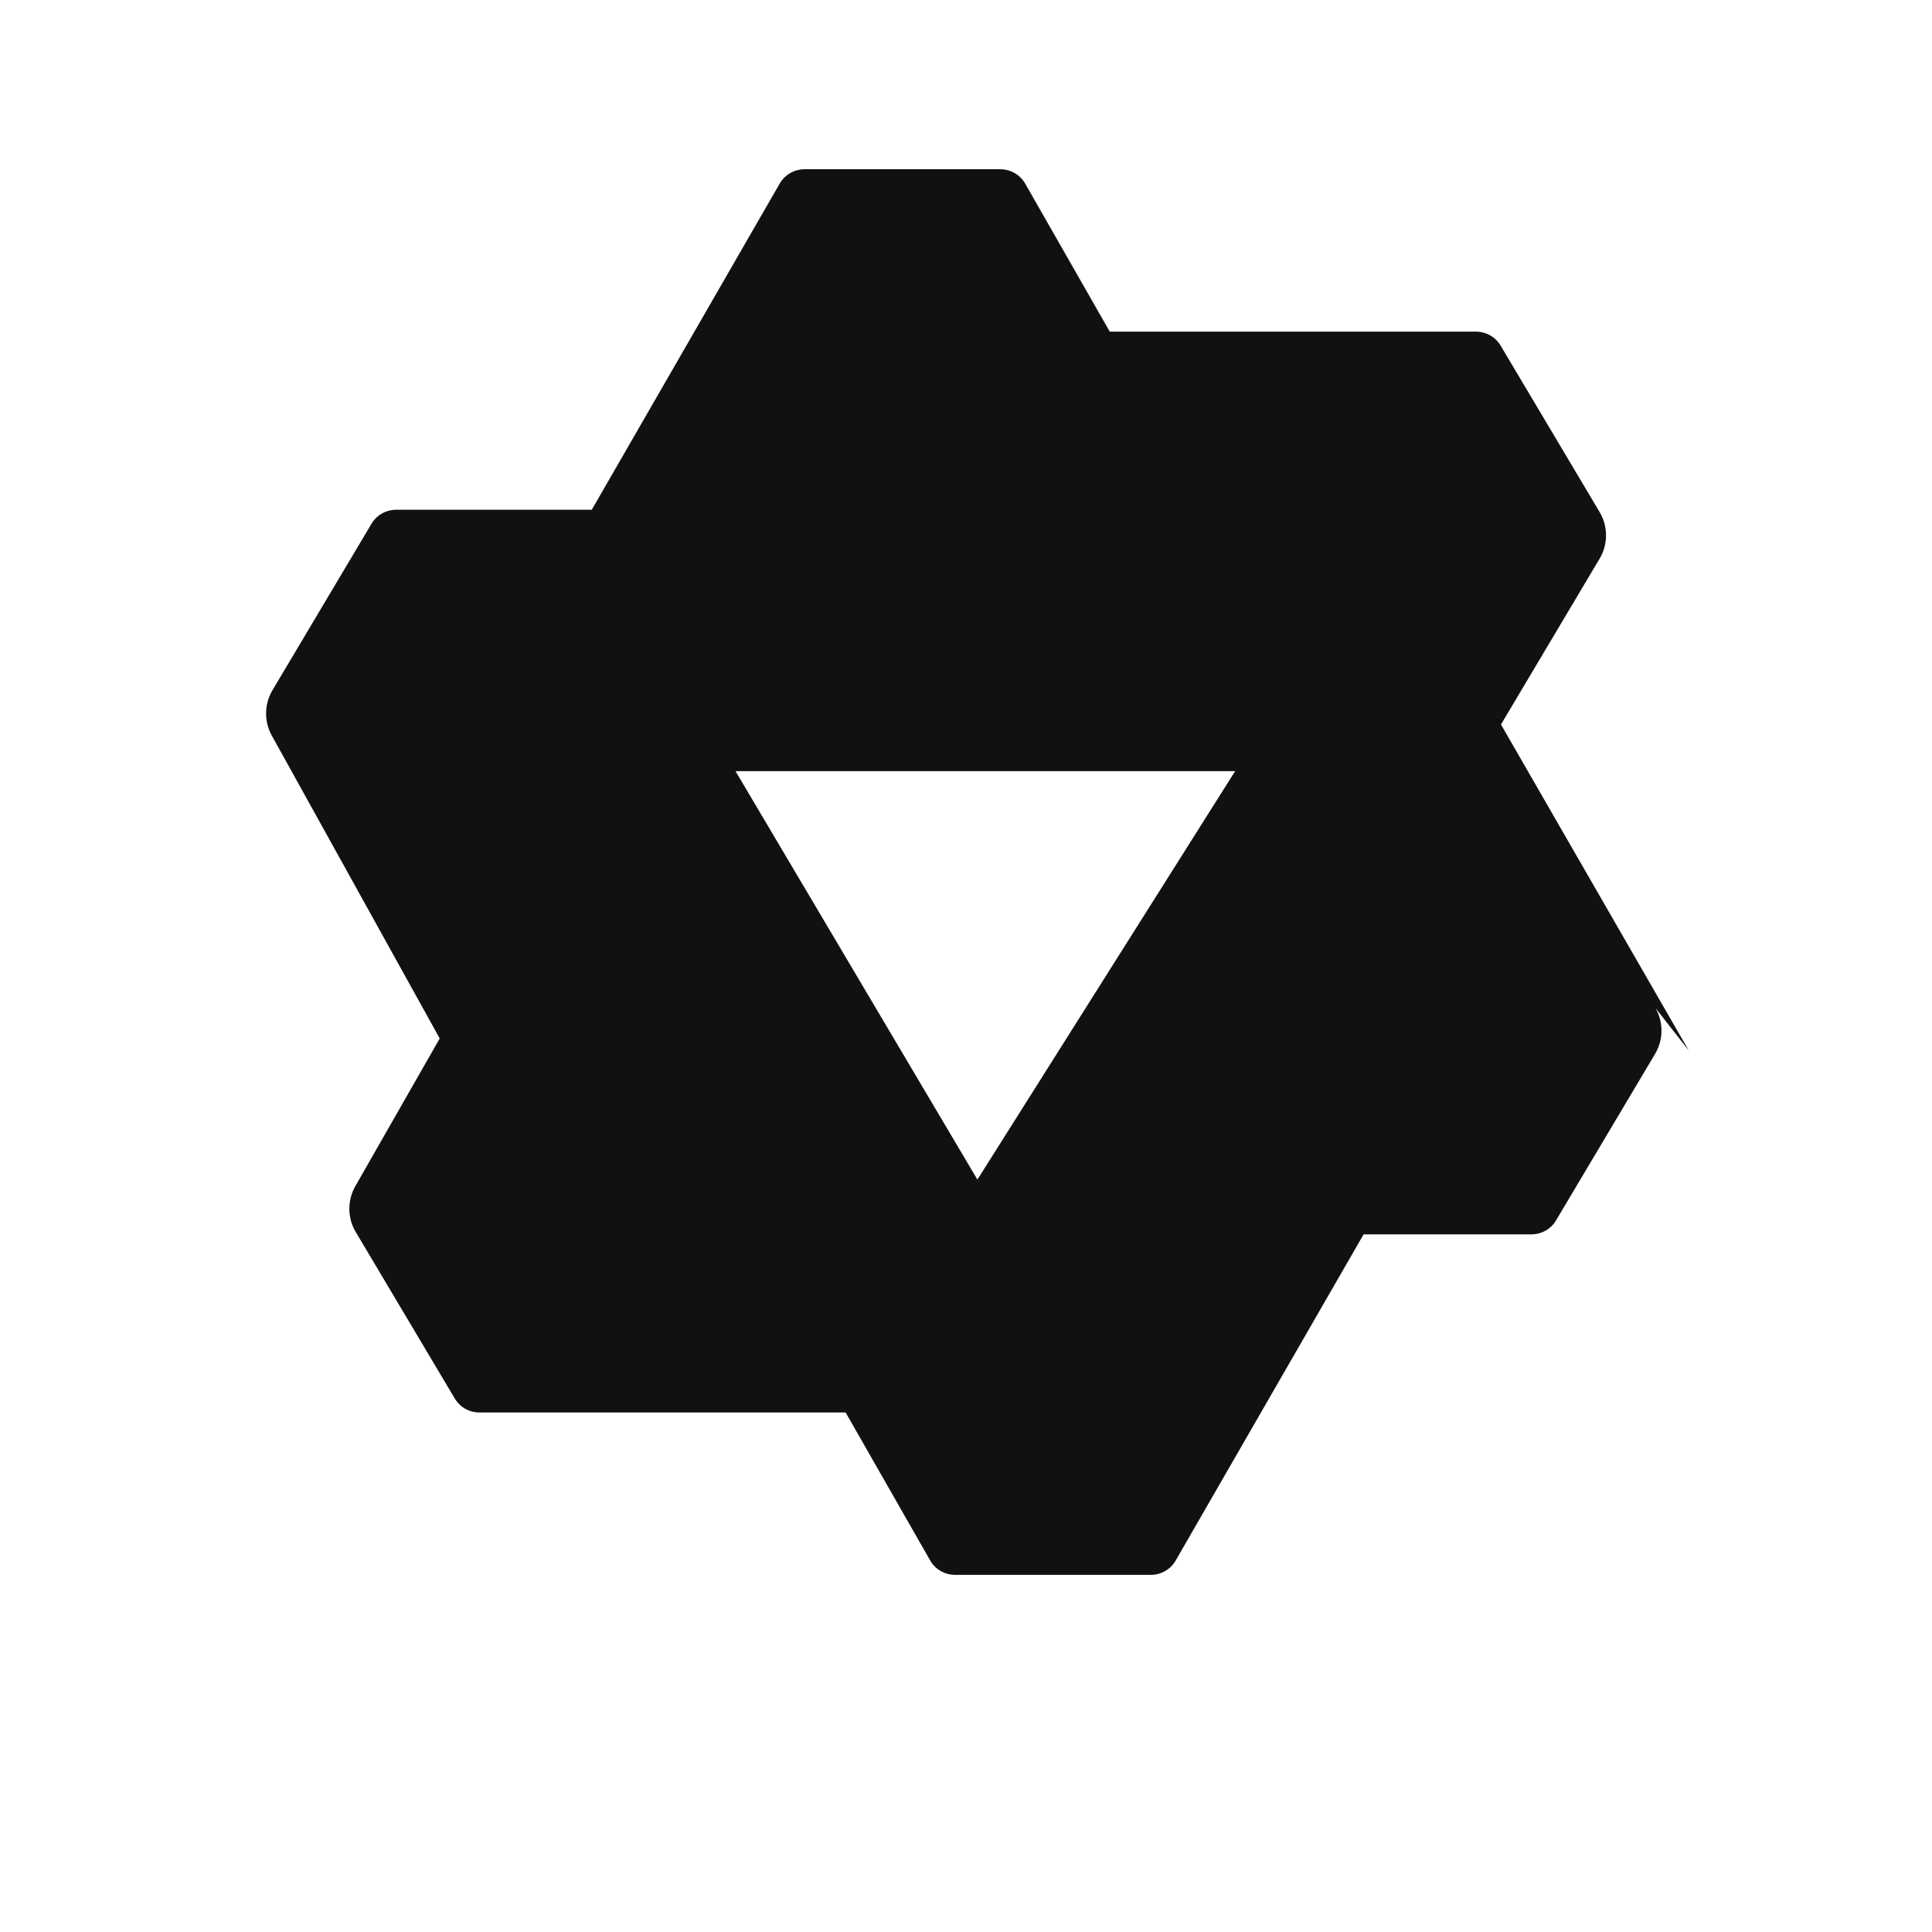
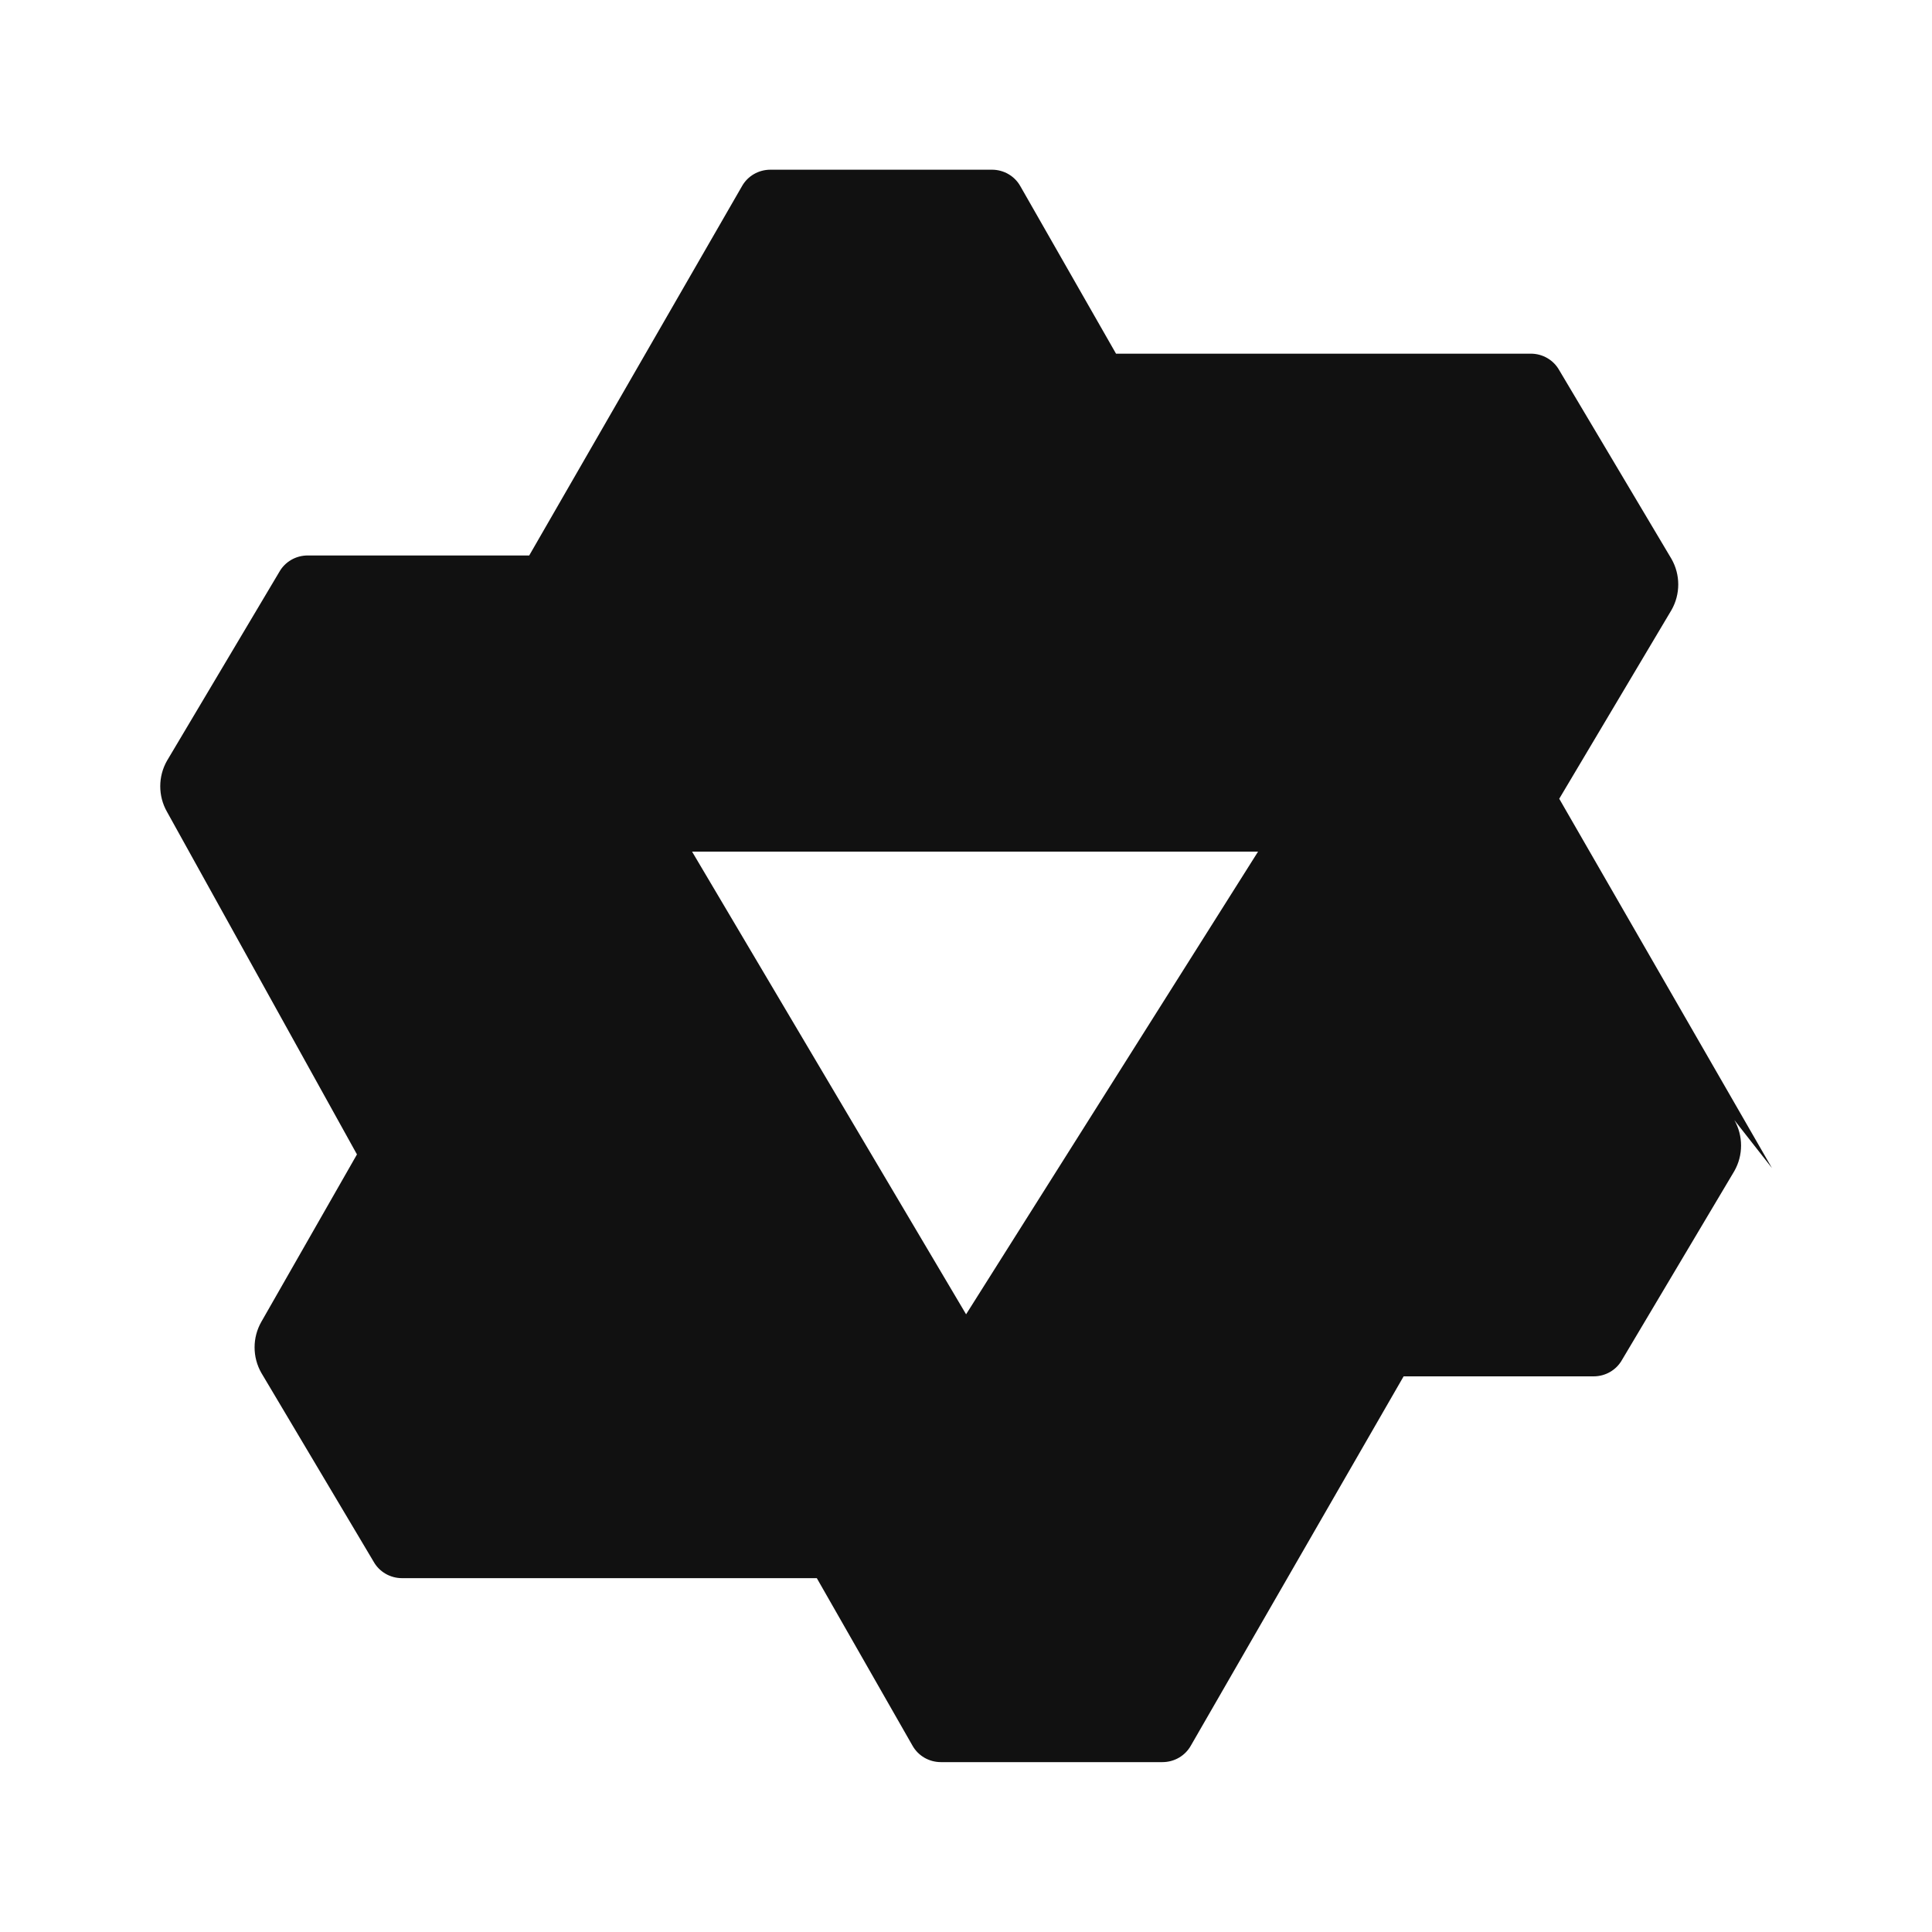
- <svg xmlns="http://www.w3.org/2000/svg" width="200" height="200" viewBox="0 0 200 200" fill="none">
+ <svg xmlns="http://www.w3.org/2000/svg" viewBox="12.902 2.013 176.54 176.54" fill="none">
  <path fill-rule="evenodd" clip-rule="evenodd" d="M174.82 108.75L155.38 75L165.64 57.75C166.46 56.31 166.46 54.53 165.64 53.09L155.38 35.84C154.86 34.91 153.87 34.33 152.78 34.33H114.88L106.14 19.03C105.62 18.1 104.63 17.52 103.54 17.52H83.3C82.21 17.52 81.22 18.1 80.7 19.03L61.26 52.77H41.02C39.93 52.77 38.94 53.35 38.42 54.28L28.16 71.53C27.34 72.97 27.34 74.75 28.16 76.19L45.52 107.5L36.78 122.8C35.96 124.24 35.96 126.02 36.78 127.46L47.04 144.71C47.56 145.64 48.55 146.22 49.64 146.22H87.54L96.28 161.52C96.8 162.45 97.79 163.03 98.88 163.03H119.12C120.21 163.03 121.2 162.45 121.72 161.52L141.16 127.78H158.52C159.61 127.78 160.6 127.2 161.12 126.27L171.38 109.02C172.2 107.58 172.2 105.8 171.38 104.36L174.82 108.75ZM127.86 79.83H76.14L101.18 122.11L127.86 79.83Z" fill="#111111" />
</svg>
